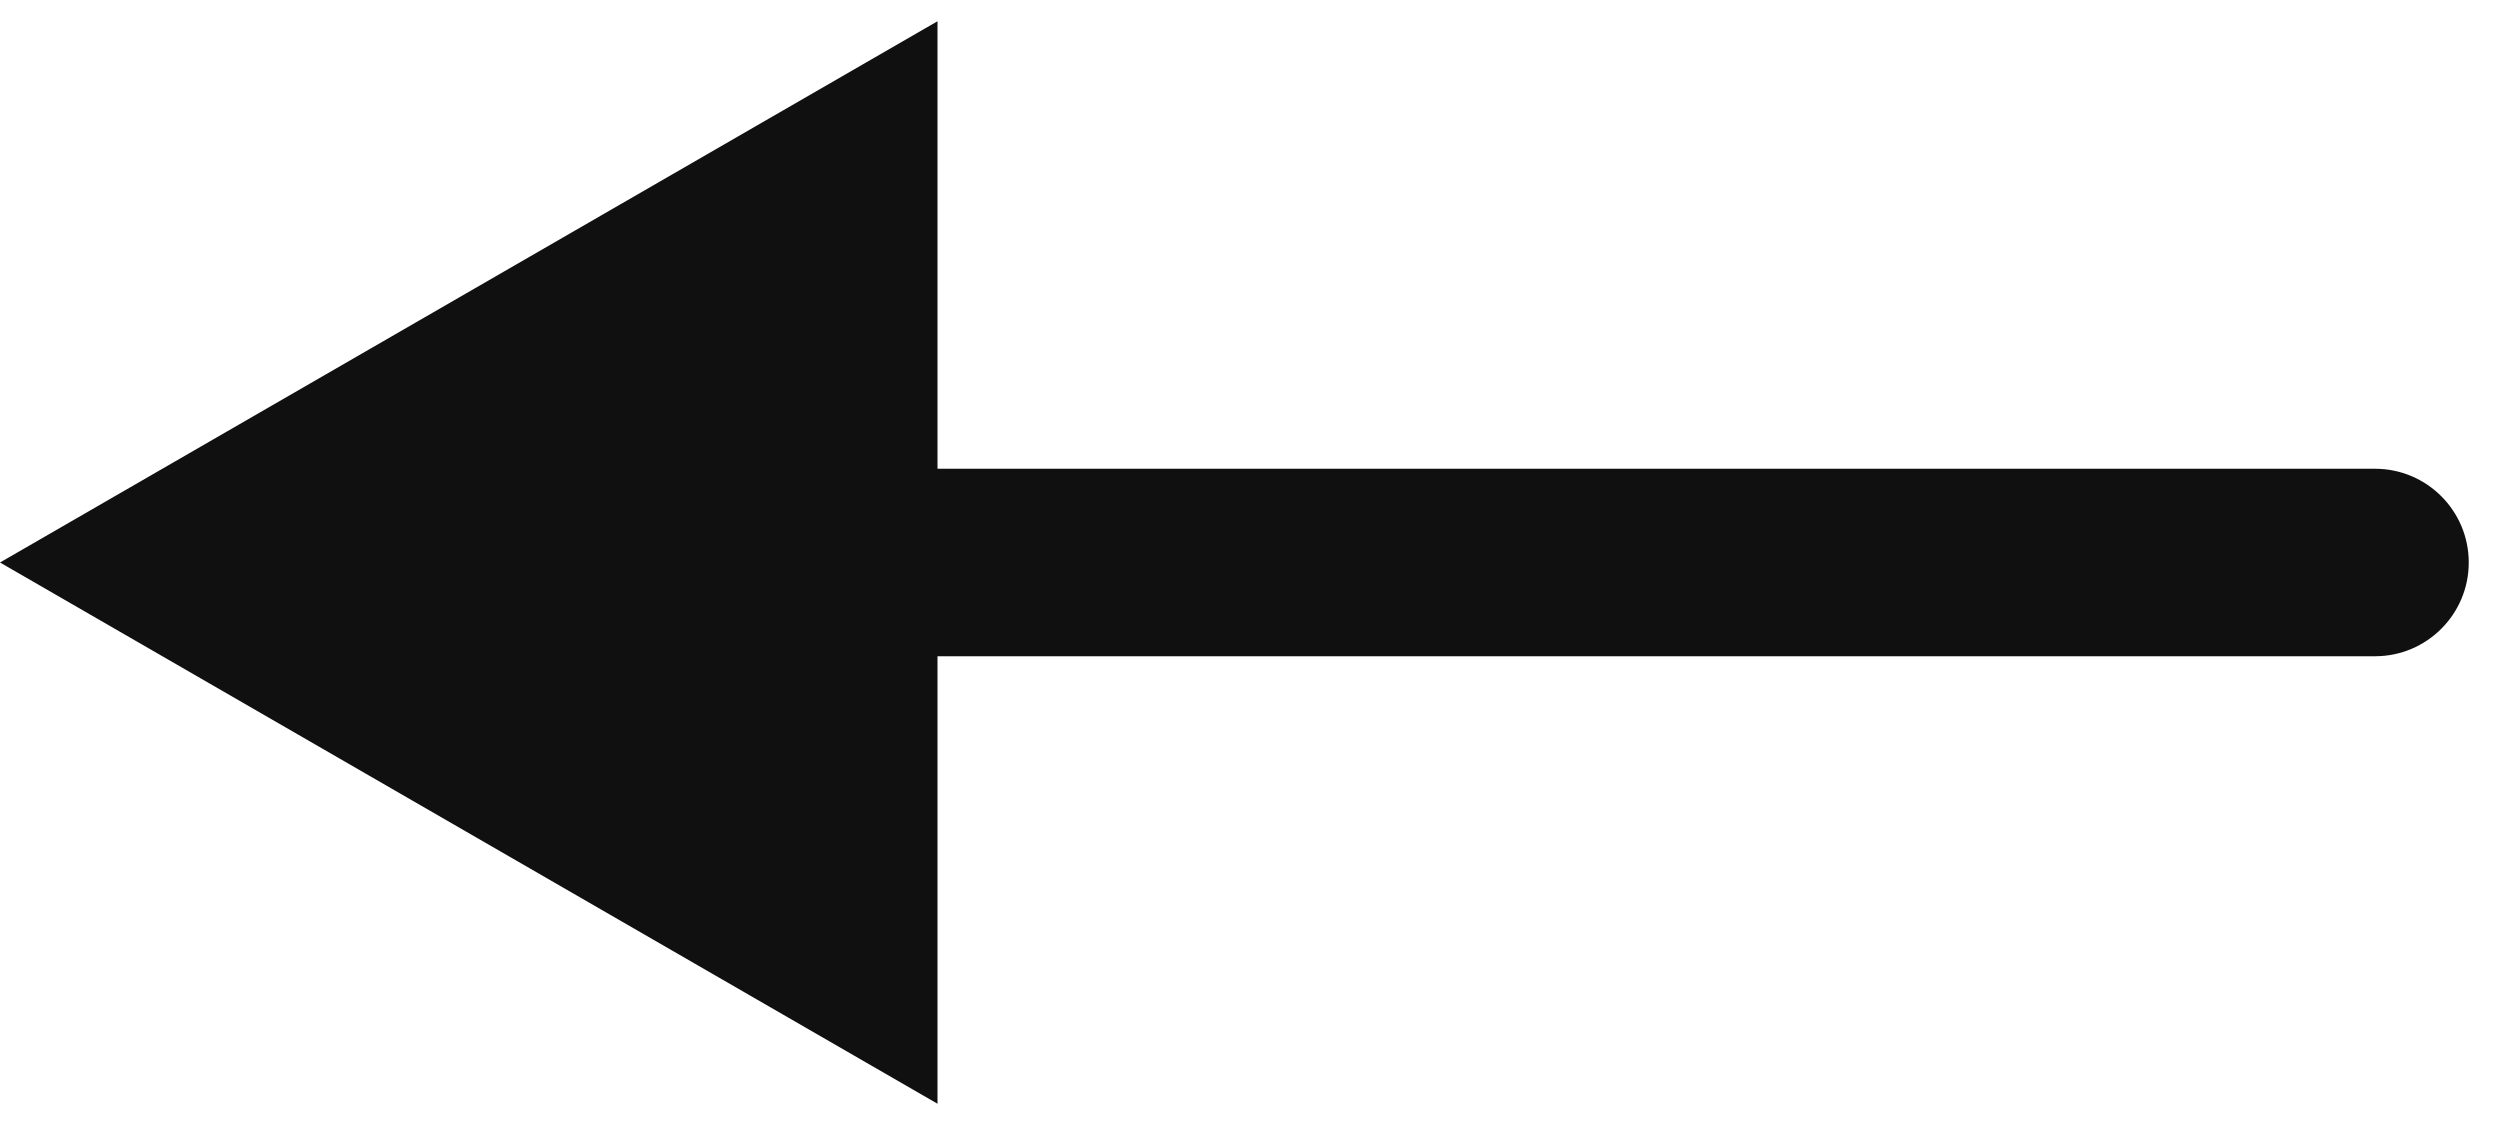
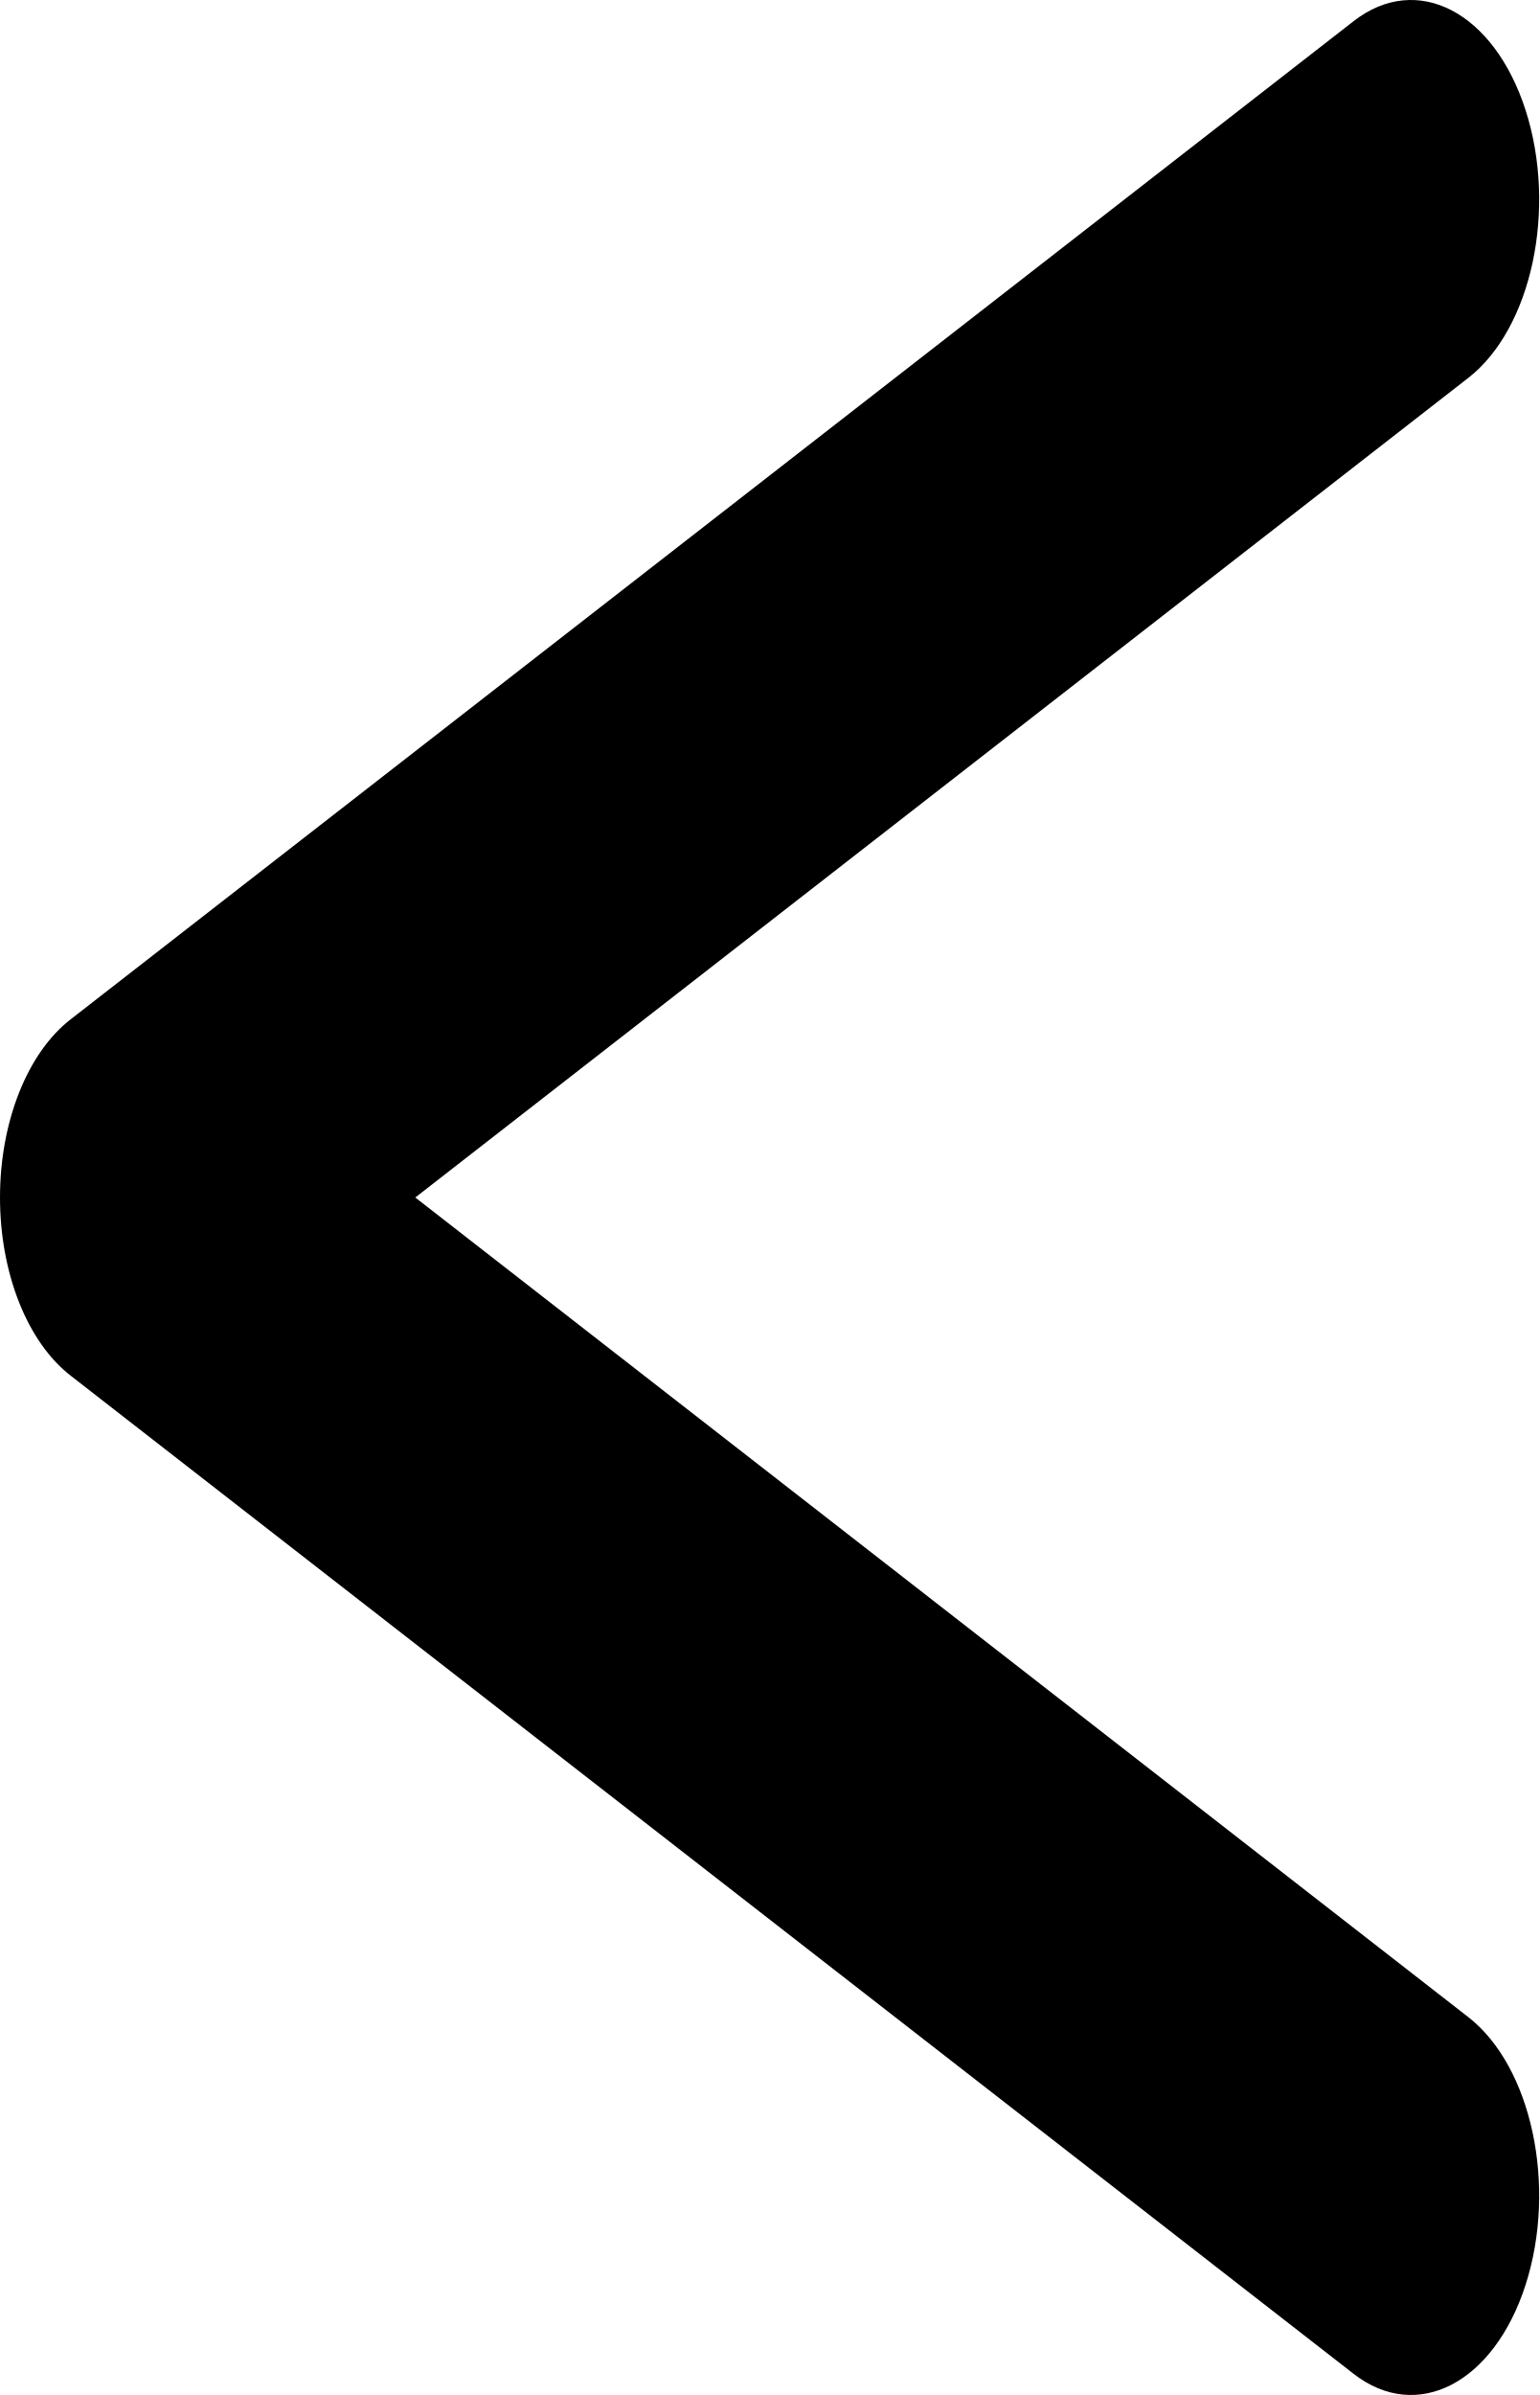
- <svg xmlns="http://www.w3.org/2000/svg" width="40" height="18" viewBox="0 0 40 18" fill="none">
-   <path d="M38 10.5C38.828 10.5 39.5 9.828 39.5 9C39.5 8.172 38.828 7.5 38 7.5V10.5ZM0 9L15 17.66V0.34L0 9ZM38 7.5L13.5 7.5V10.5L38 10.5V7.5Z" fill="#0F100F" />
+ <svg xmlns="http://www.w3.org/2000/svg" width="36" height="56" viewBox="0 0 36 56" fill="none">
+   <path d="M35.683 2.579C36.423 4.884 35.823 7.684 34.342 8.836L9.713 28L34.342 47.164C35.823 48.316 36.423 51.116 35.683 53.421C34.942 55.725 33.142 56.658 31.661 55.506L1.659 32.171C0.638 31.384 0 29.765 0 28C0 26.235 0.638 24.616 1.659 23.829L31.661 0.494C33.142 -0.659 34.942 0.275 35.683 2.579Z" fill="black" />
</svg>
